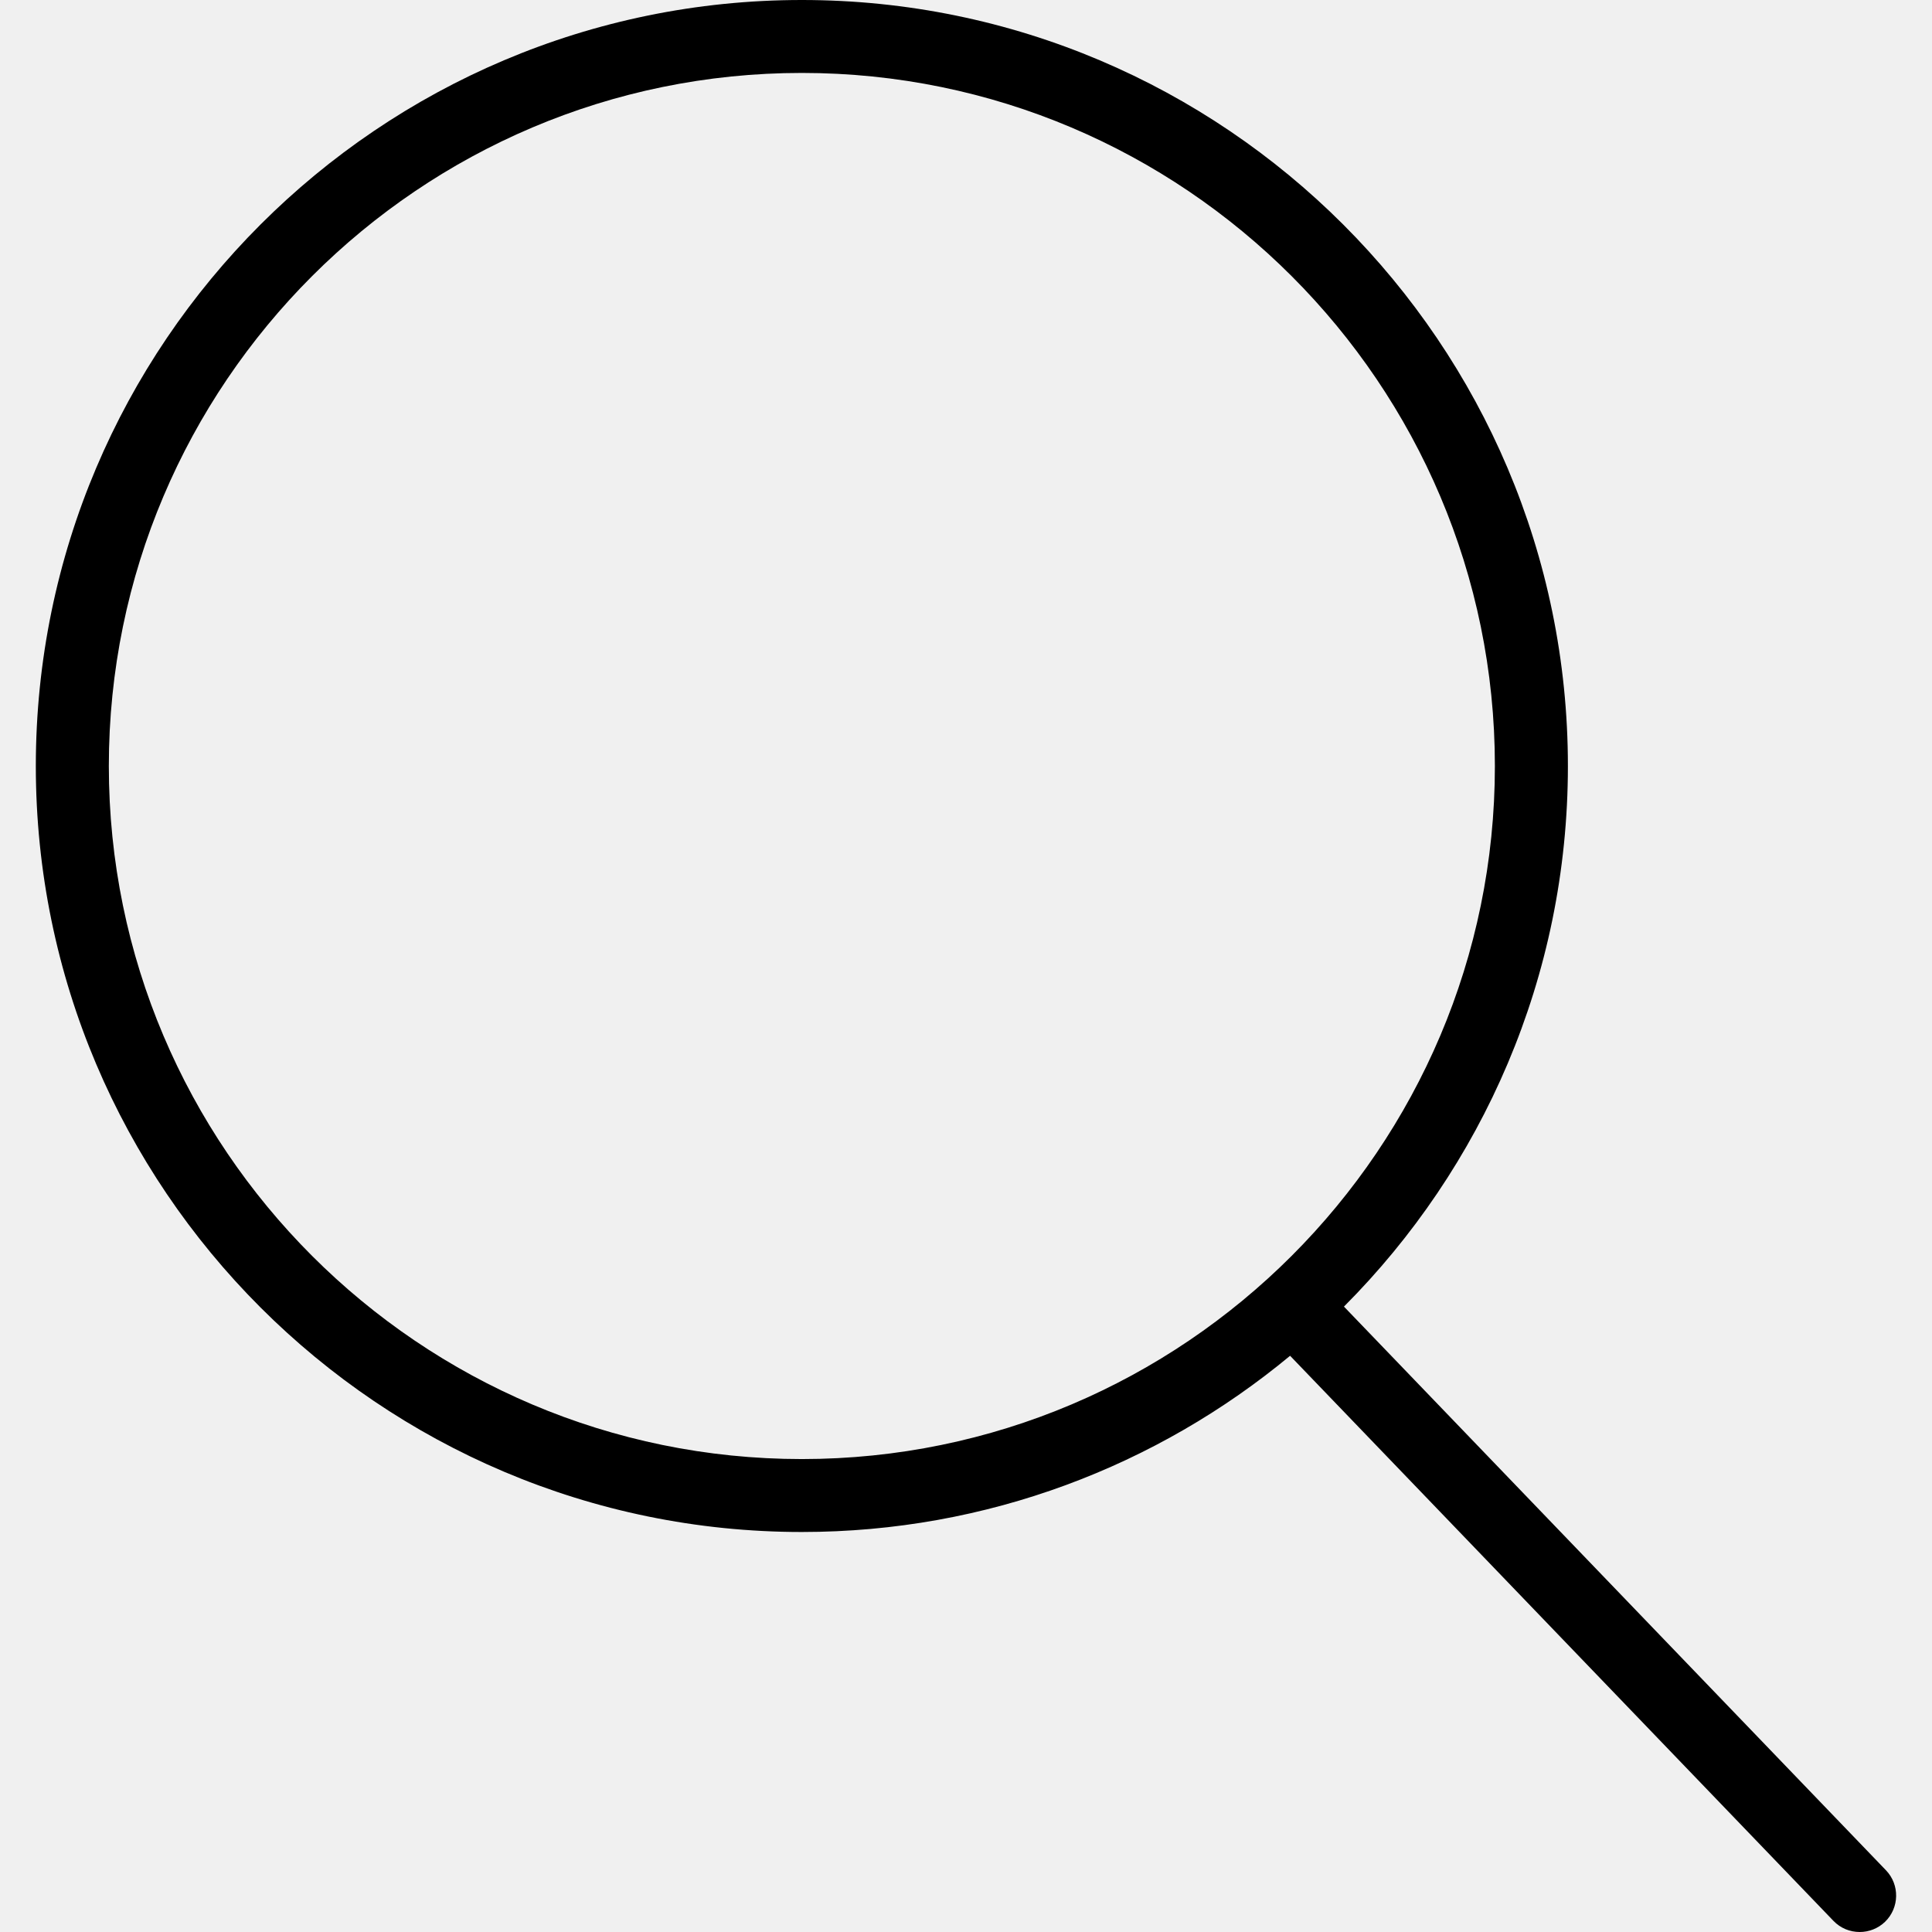
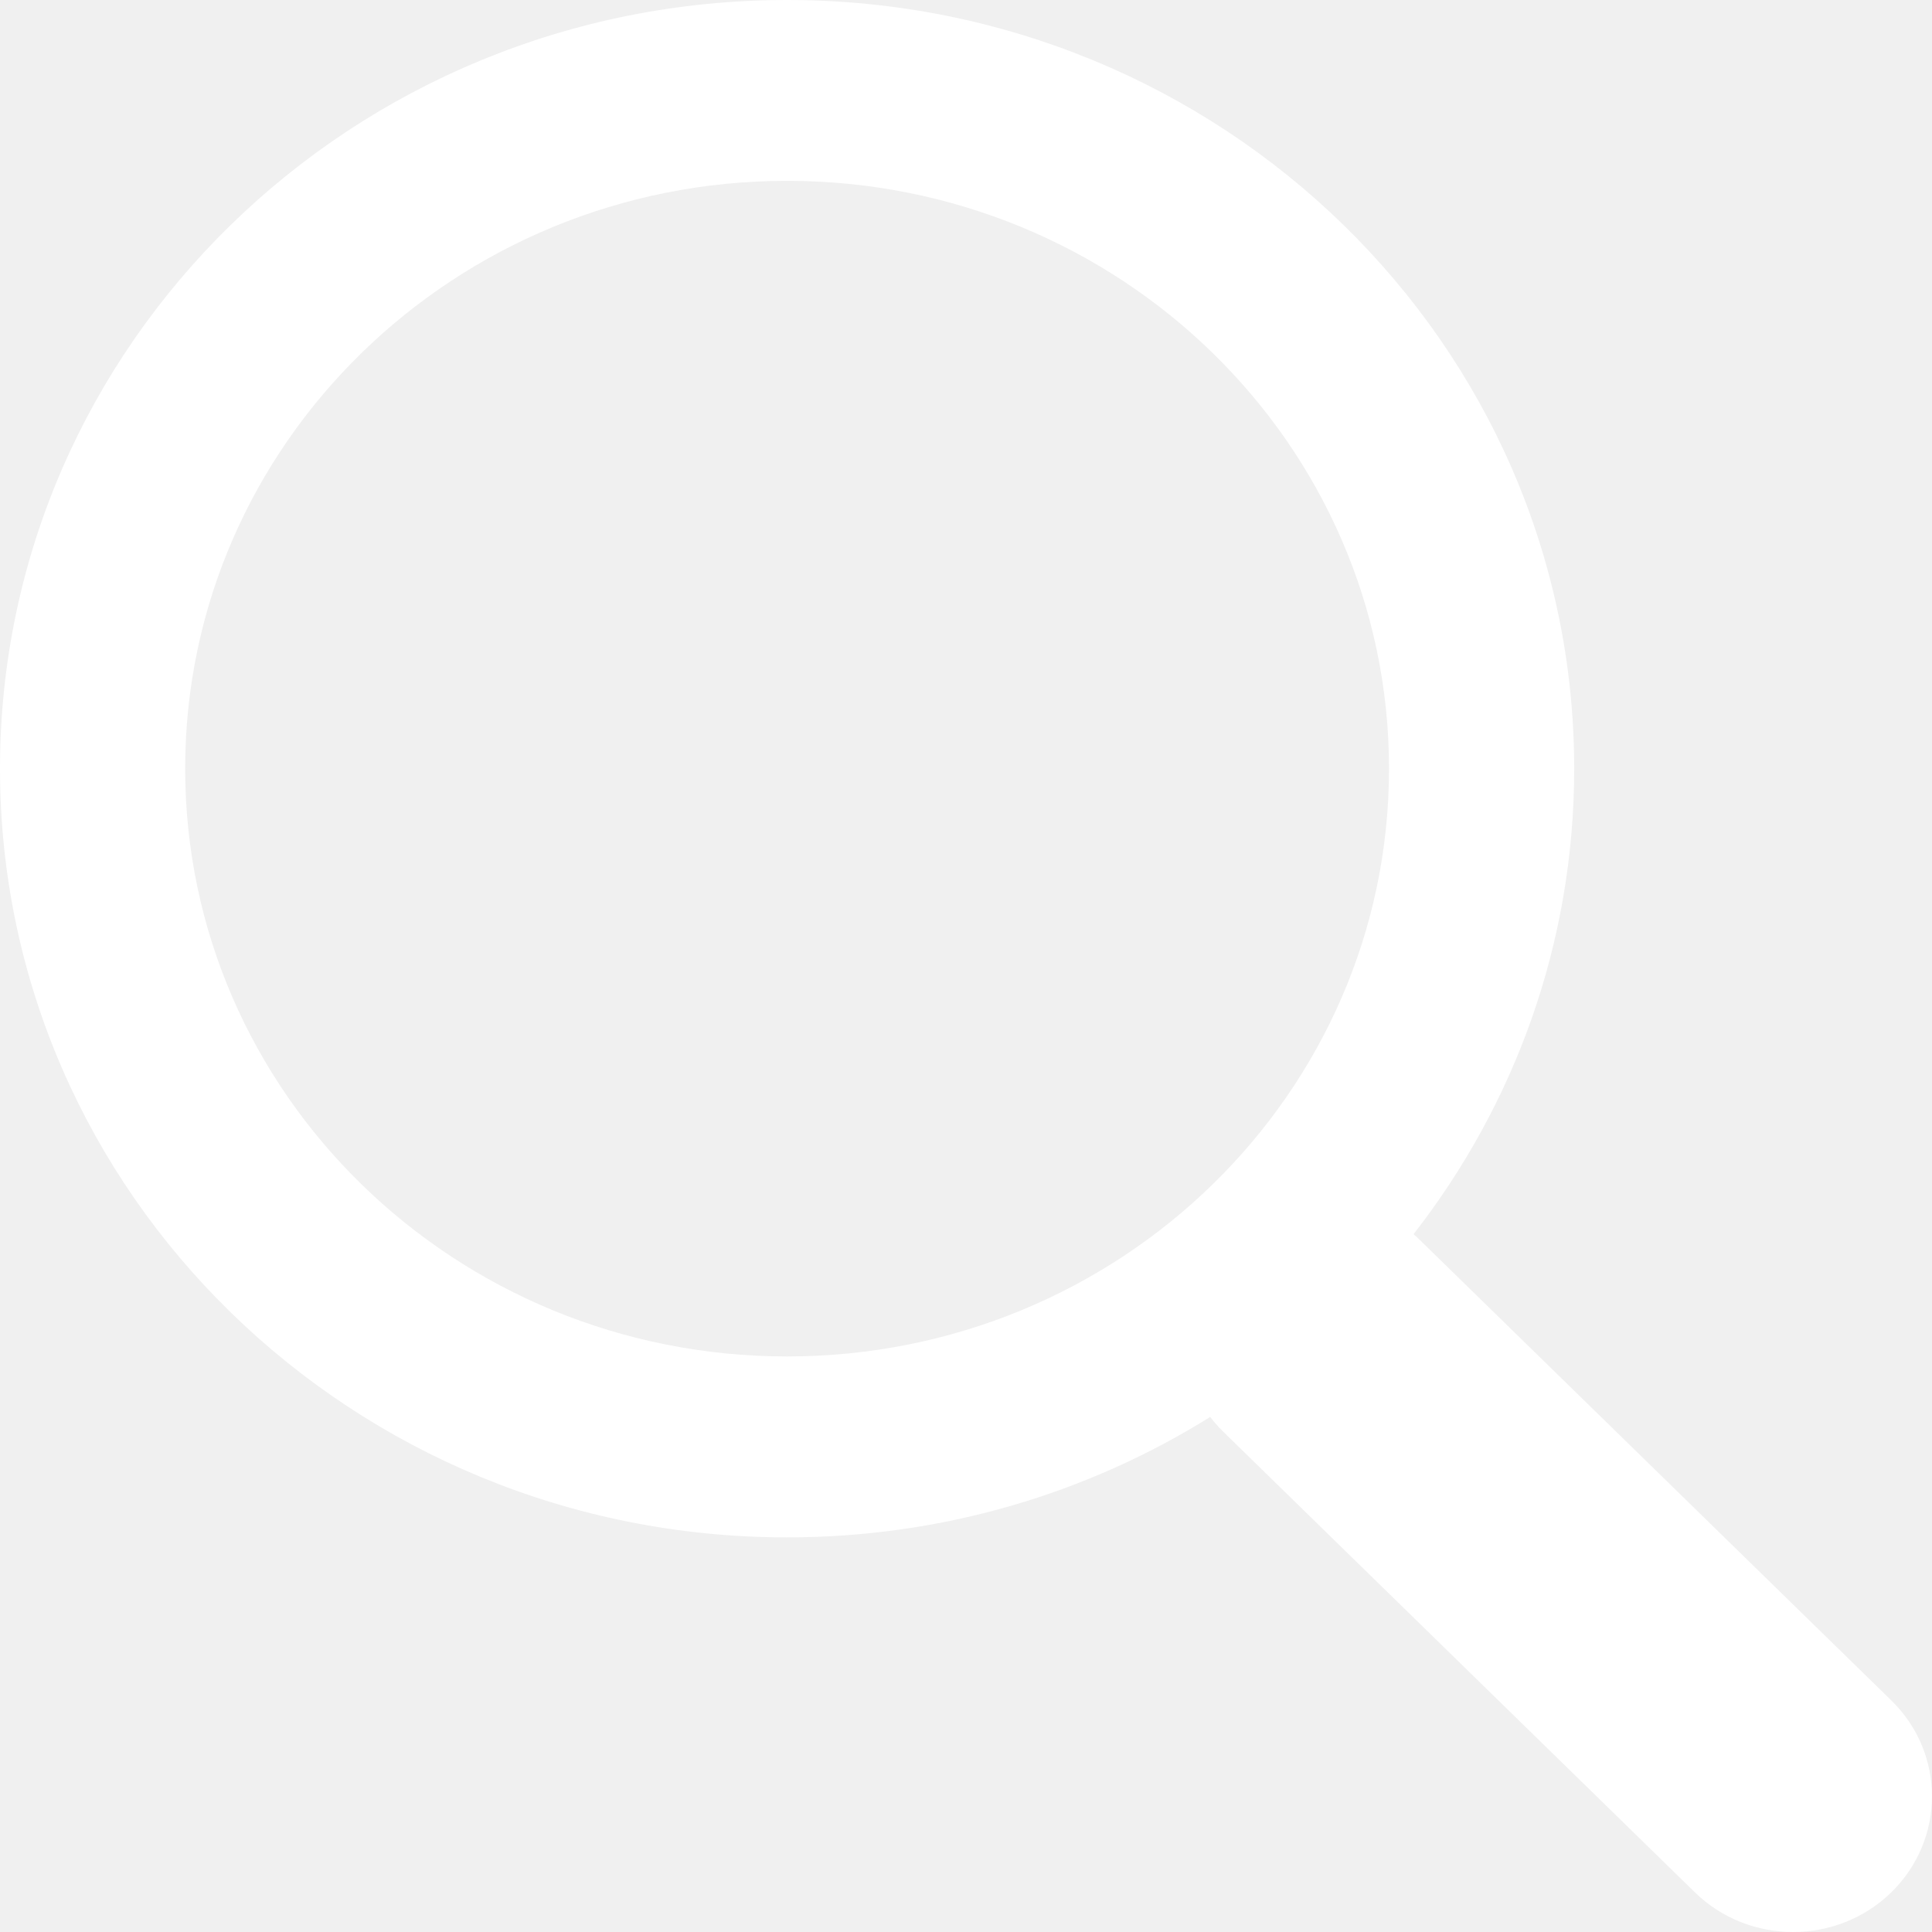
- <svg xmlns="http://www.w3.org/2000/svg" width="24" height="24" viewBox="0 0 24 24" fill="none">
-   <g clip-path="url(#clip0_17_6)">
-     <path d="M23.428 23.233L16.695 16.231C18.413 14.508 19.477 12.134 19.477 9.516C19.477 4.268 15.208 0 9.961 0C4.714 0 0.445 4.268 0.445 9.516C0.445 14.763 4.714 19.031 9.961 19.031C12.264 19.031 14.378 18.208 16.026 16.842L22.775 23.861C22.864 23.954 22.982 24 23.102 24C23.215 24 23.328 23.958 23.416 23.874C23.596 23.7 23.601 23.413 23.428 23.233ZM9.961 18.125C5.214 18.125 1.352 14.263 1.352 9.516C1.352 4.768 5.214 0.906 9.961 0.906C14.708 0.906 18.57 4.768 18.57 9.516C18.57 14.263 14.708 18.125 9.961 18.125Z" fill="black" />
-   </g>
-   <defs>
-     <clipPath id="clip0_17_6">
-       <rect width="24" height="24" fill="white" />
-     </clipPath>
-   </defs>
+ <svg xmlns="http://www.w3.org/2000/svg" width="20" height="20" viewBox="0 0 20 20" fill="none">
+   <path fill-rule="evenodd" clip-rule="evenodd" d="M12.528 14.668C11.263 15.457 9.76 15.915 8.148 15.915C3.648 15.915 0 12.352 0 7.957C0 3.563 3.648 0 8.148 0C12.648 0 16.296 3.563 16.296 7.957C16.296 9.769 15.676 11.439 14.633 12.776C14.655 12.795 14.676 12.815 14.697 12.835L19.579 17.603C20.14 18.151 20.14 19.04 19.579 19.589C19.017 20.137 18.107 20.137 17.545 19.589L12.663 14.821C12.614 14.773 12.569 14.722 12.528 14.668ZM14.379 7.957C14.379 11.318 11.589 14.042 8.148 14.042C4.707 14.042 1.917 11.318 1.917 7.957C1.917 4.597 4.707 1.872 8.148 1.872C11.589 1.872 14.379 4.597 14.379 7.957Z" fill="white" />
</svg>
